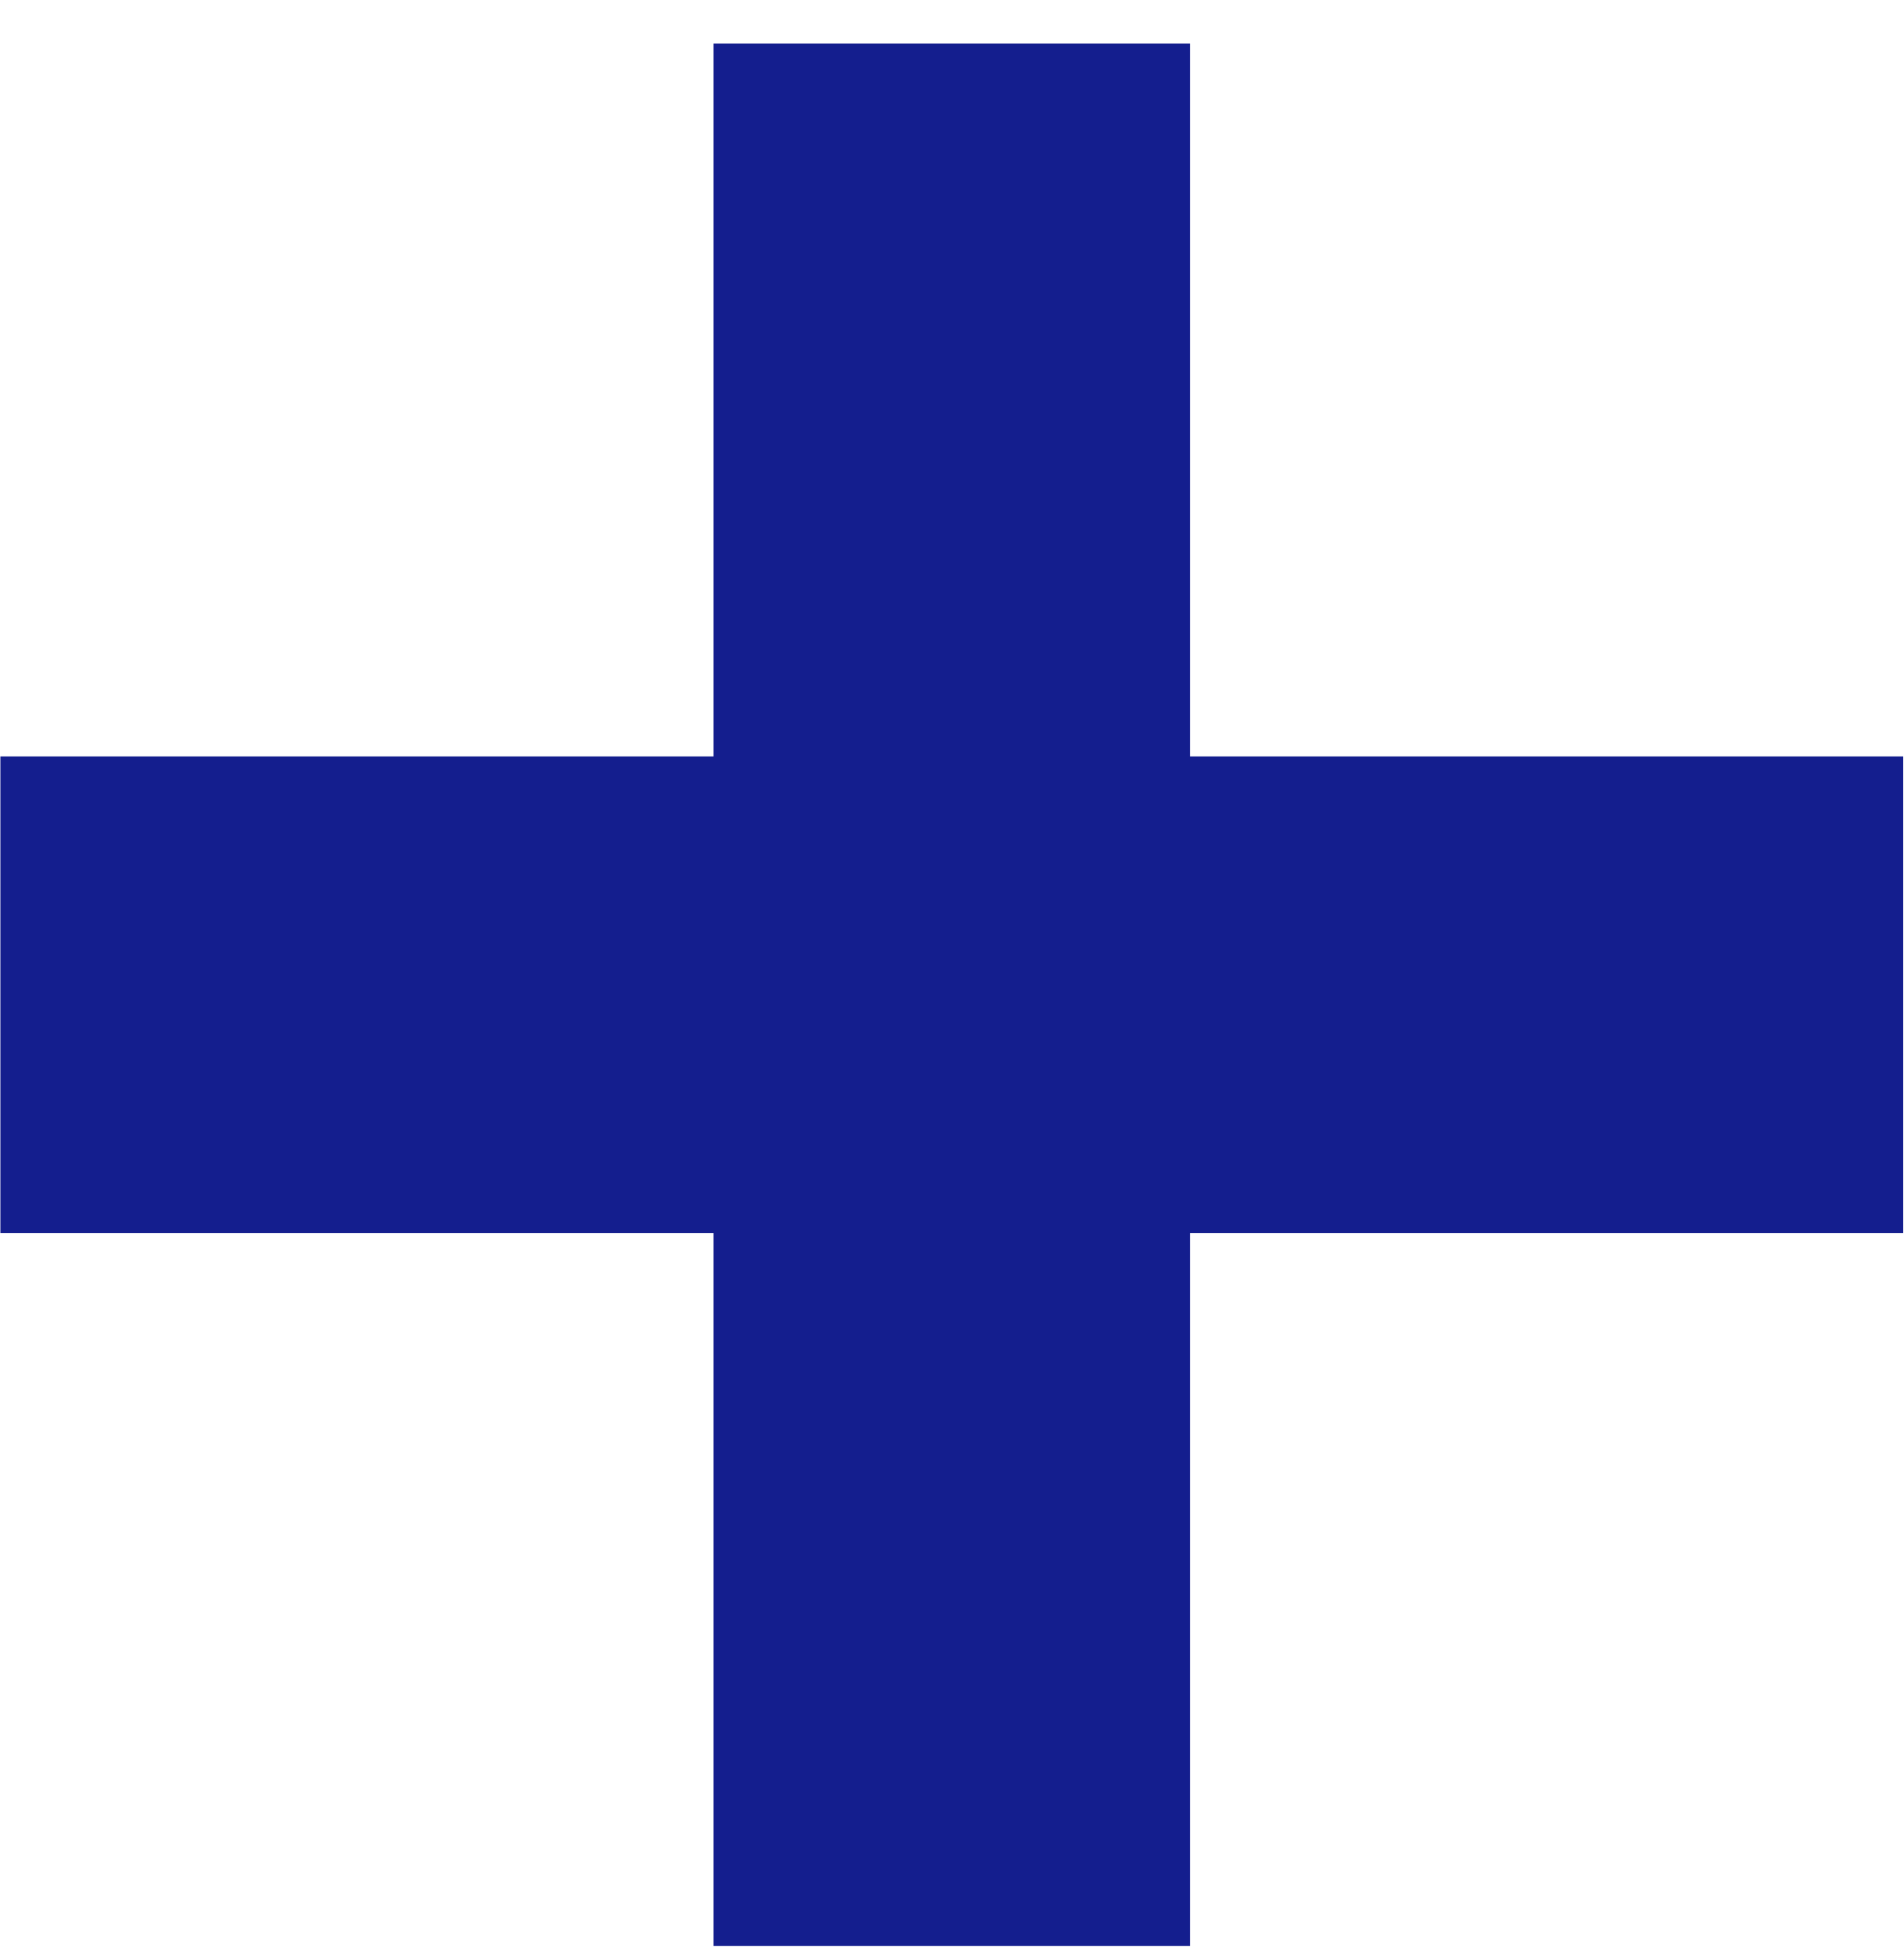
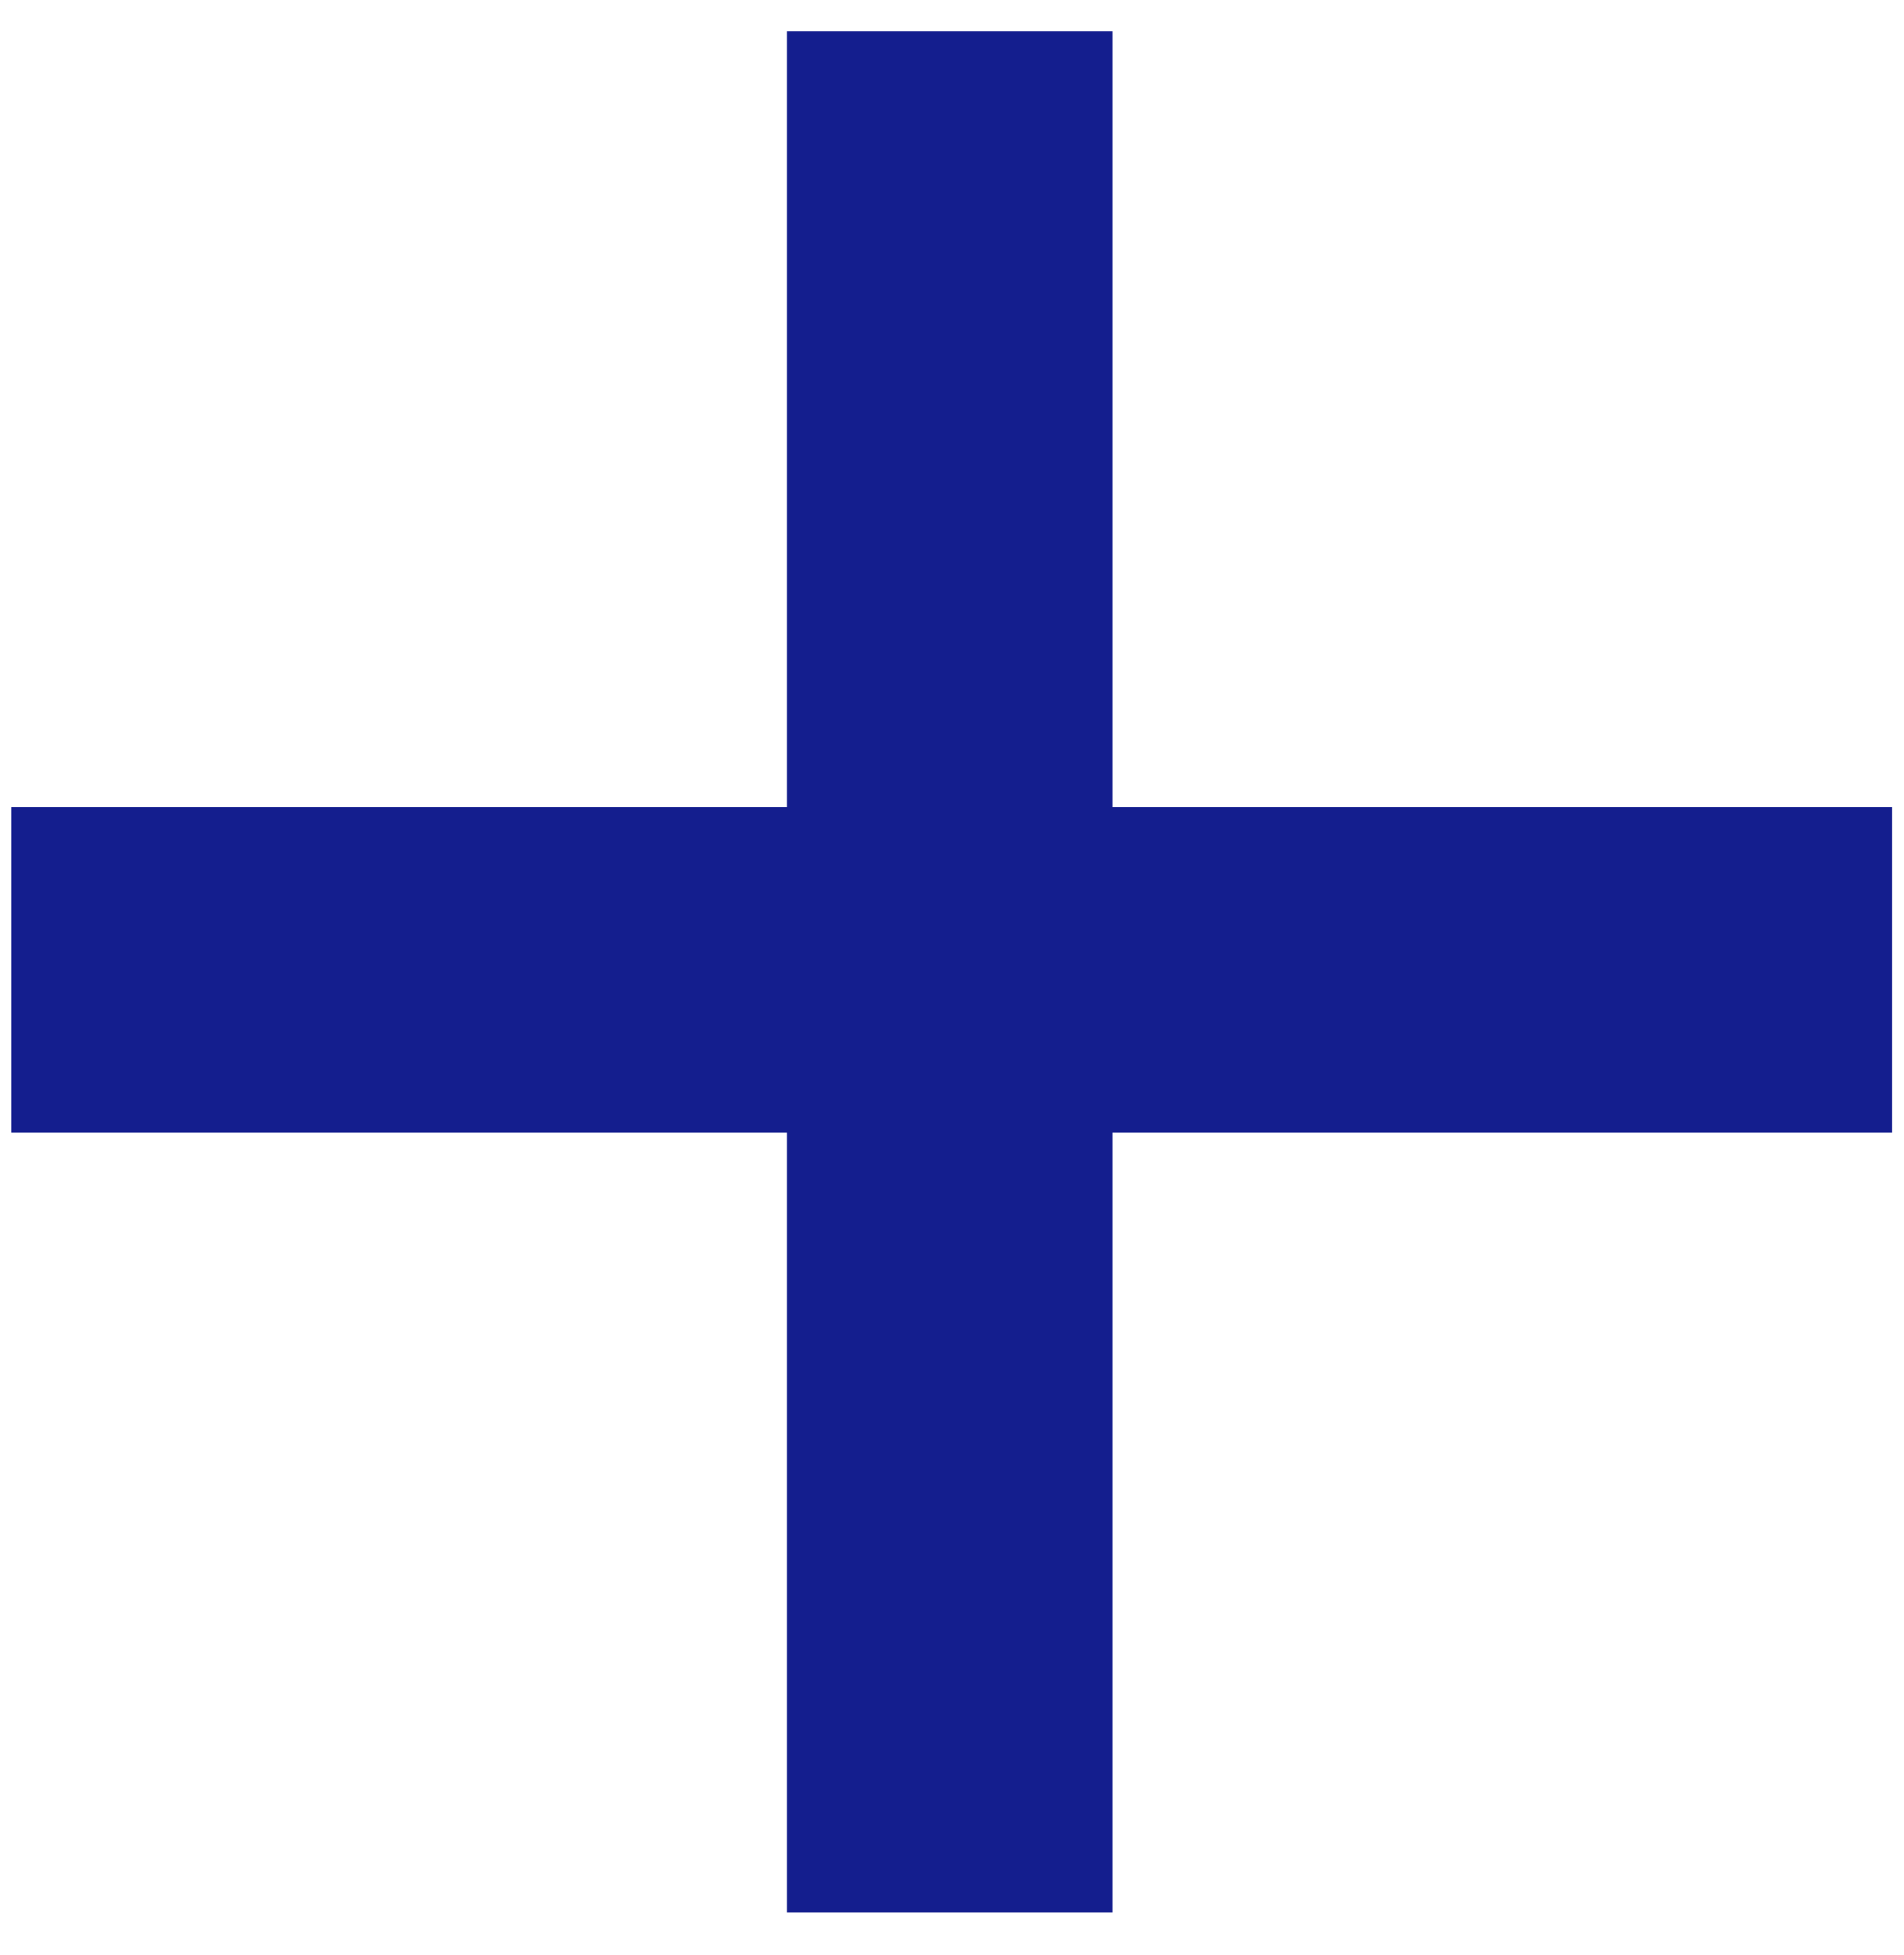
- <svg xmlns="http://www.w3.org/2000/svg" width="39" height="40" viewBox="0 0 39 40" fill="none">
-   <path d="M14.617 39.875V25.266H0.008V15.5H14.617V0.891H24.383V15.5H38.992V25.266H24.383V39.875H14.617Z" fill="#141E8E" />
+ <svg xmlns="http://www.w3.org/2000/svg" width="37" height="38" viewBox="0 0 37 38" fill="none">
+   <path d="M15.297 37.172V22.016H0.219V15.688H15.297V0.609H21.625V15.688H36.781V22.016H21.625V37.172H15.297Z" fill="#141E8E" />
</svg>
